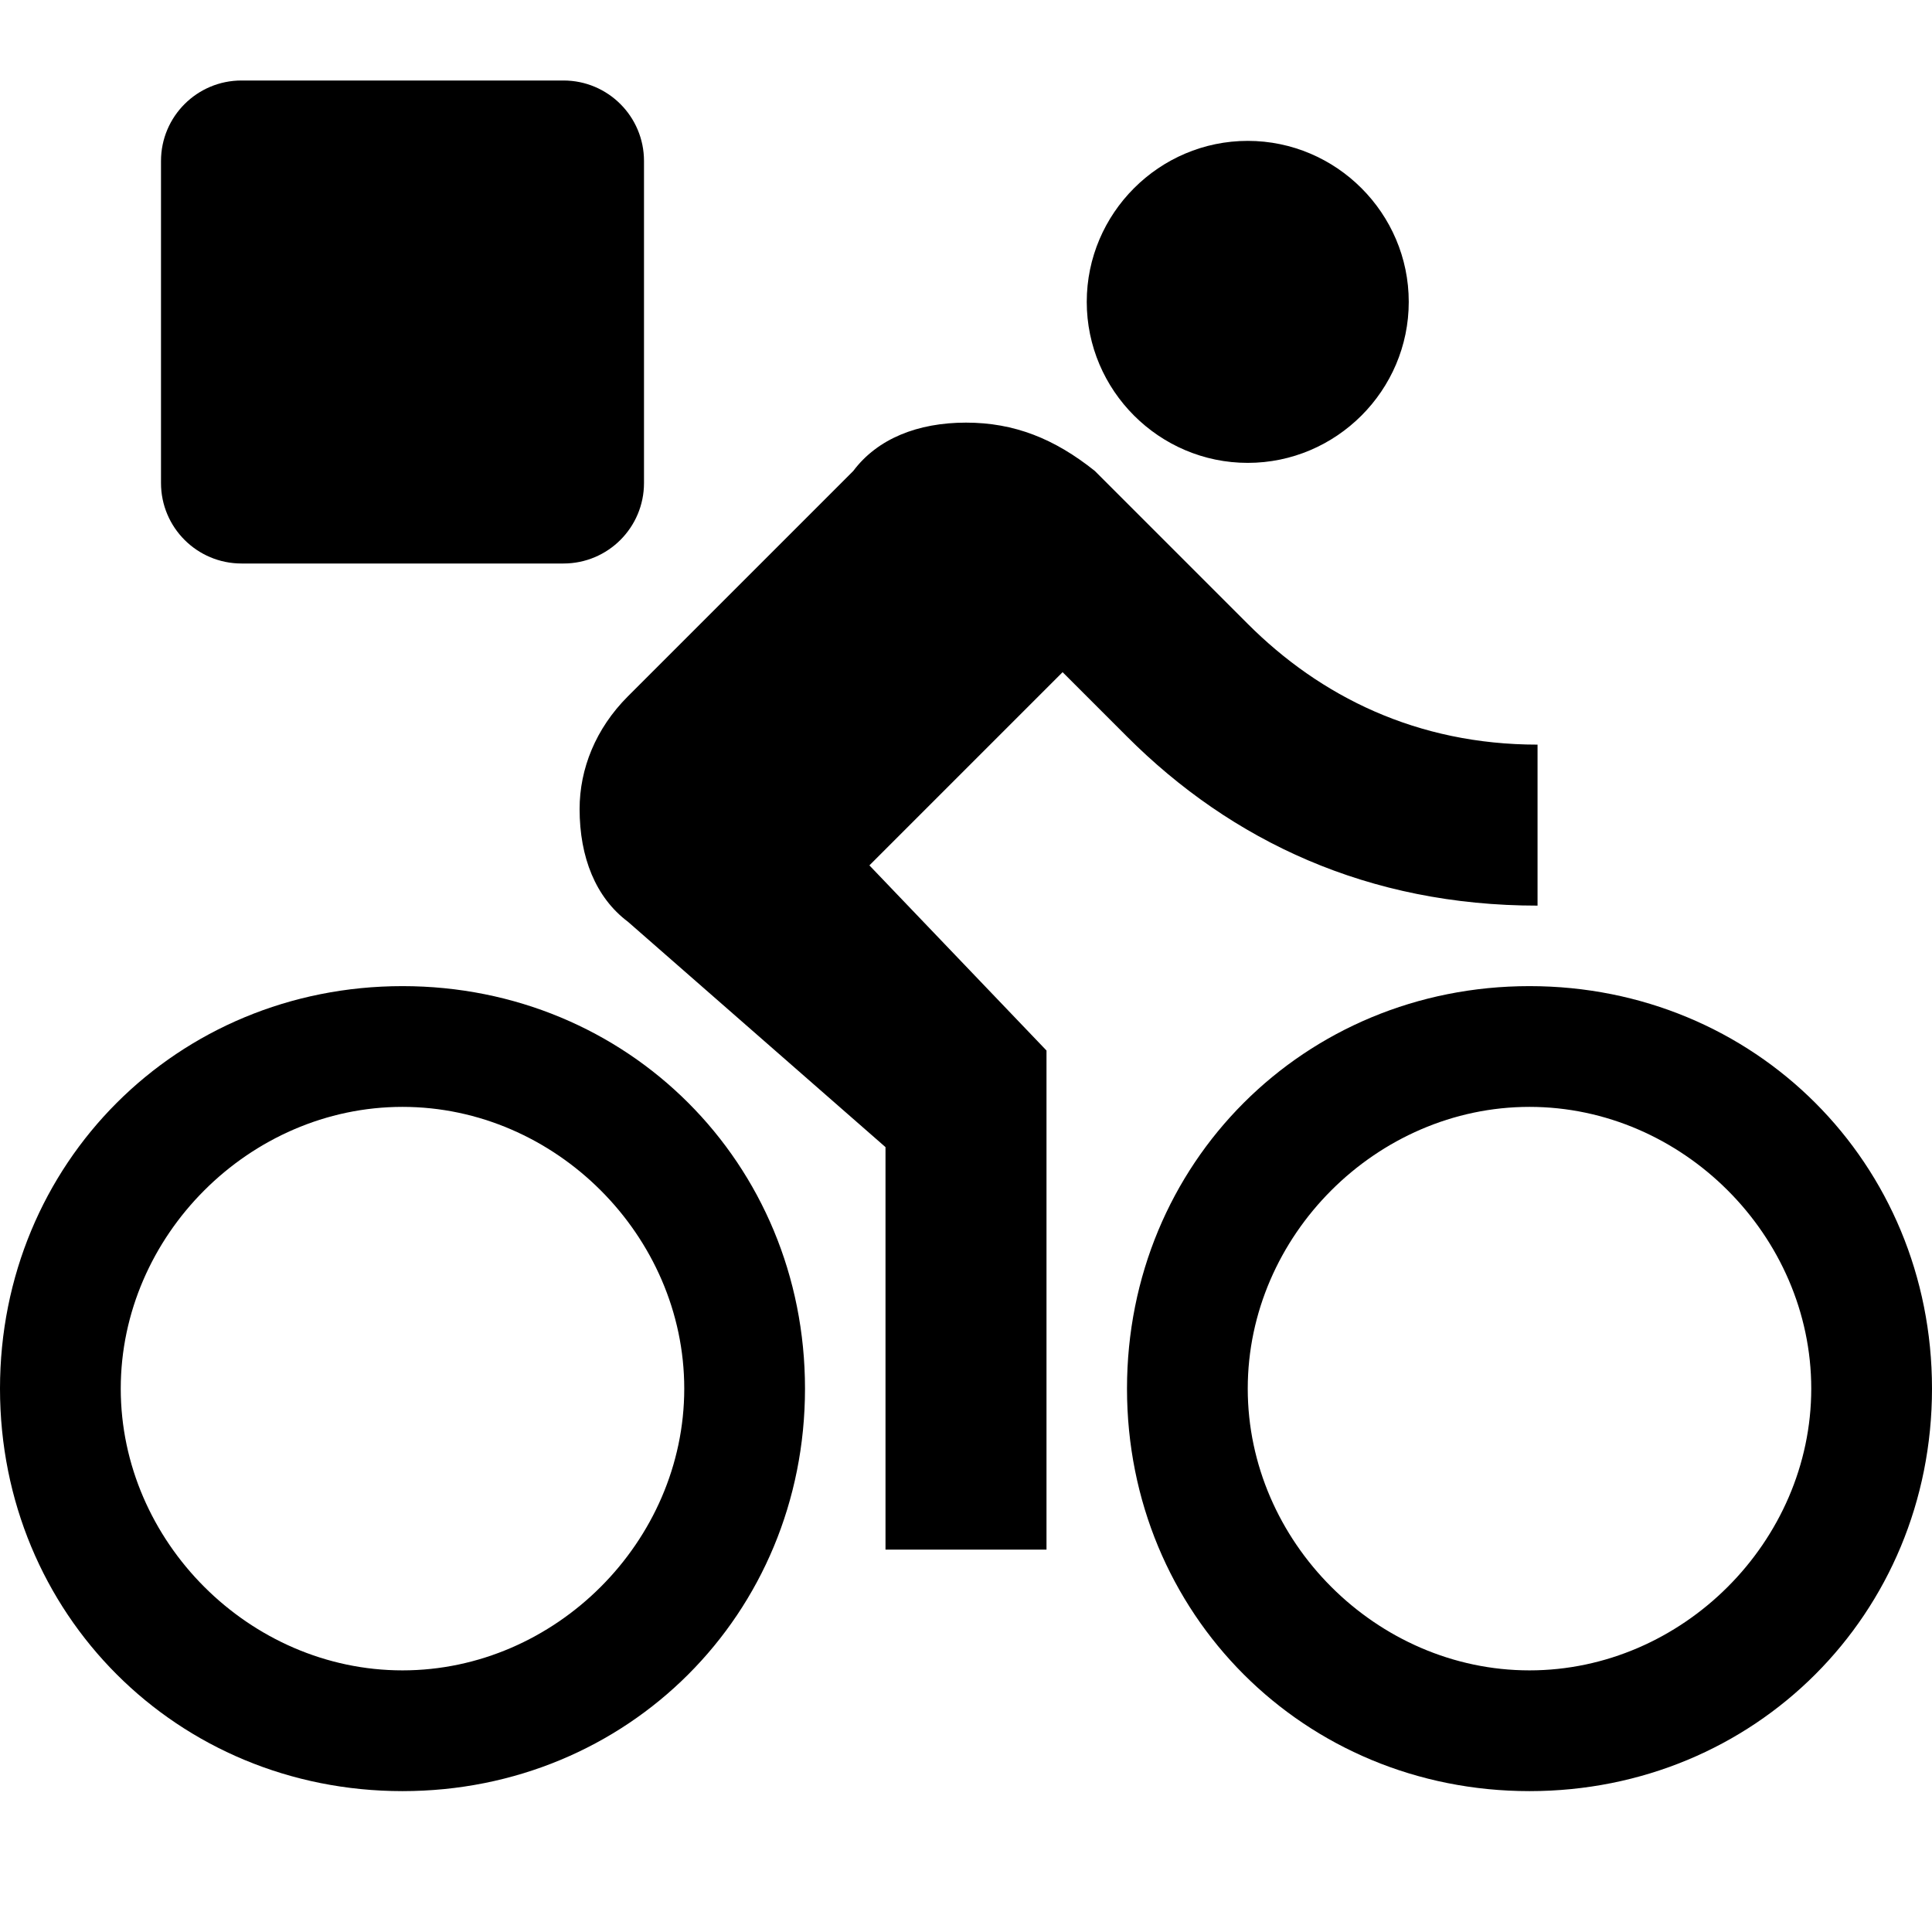
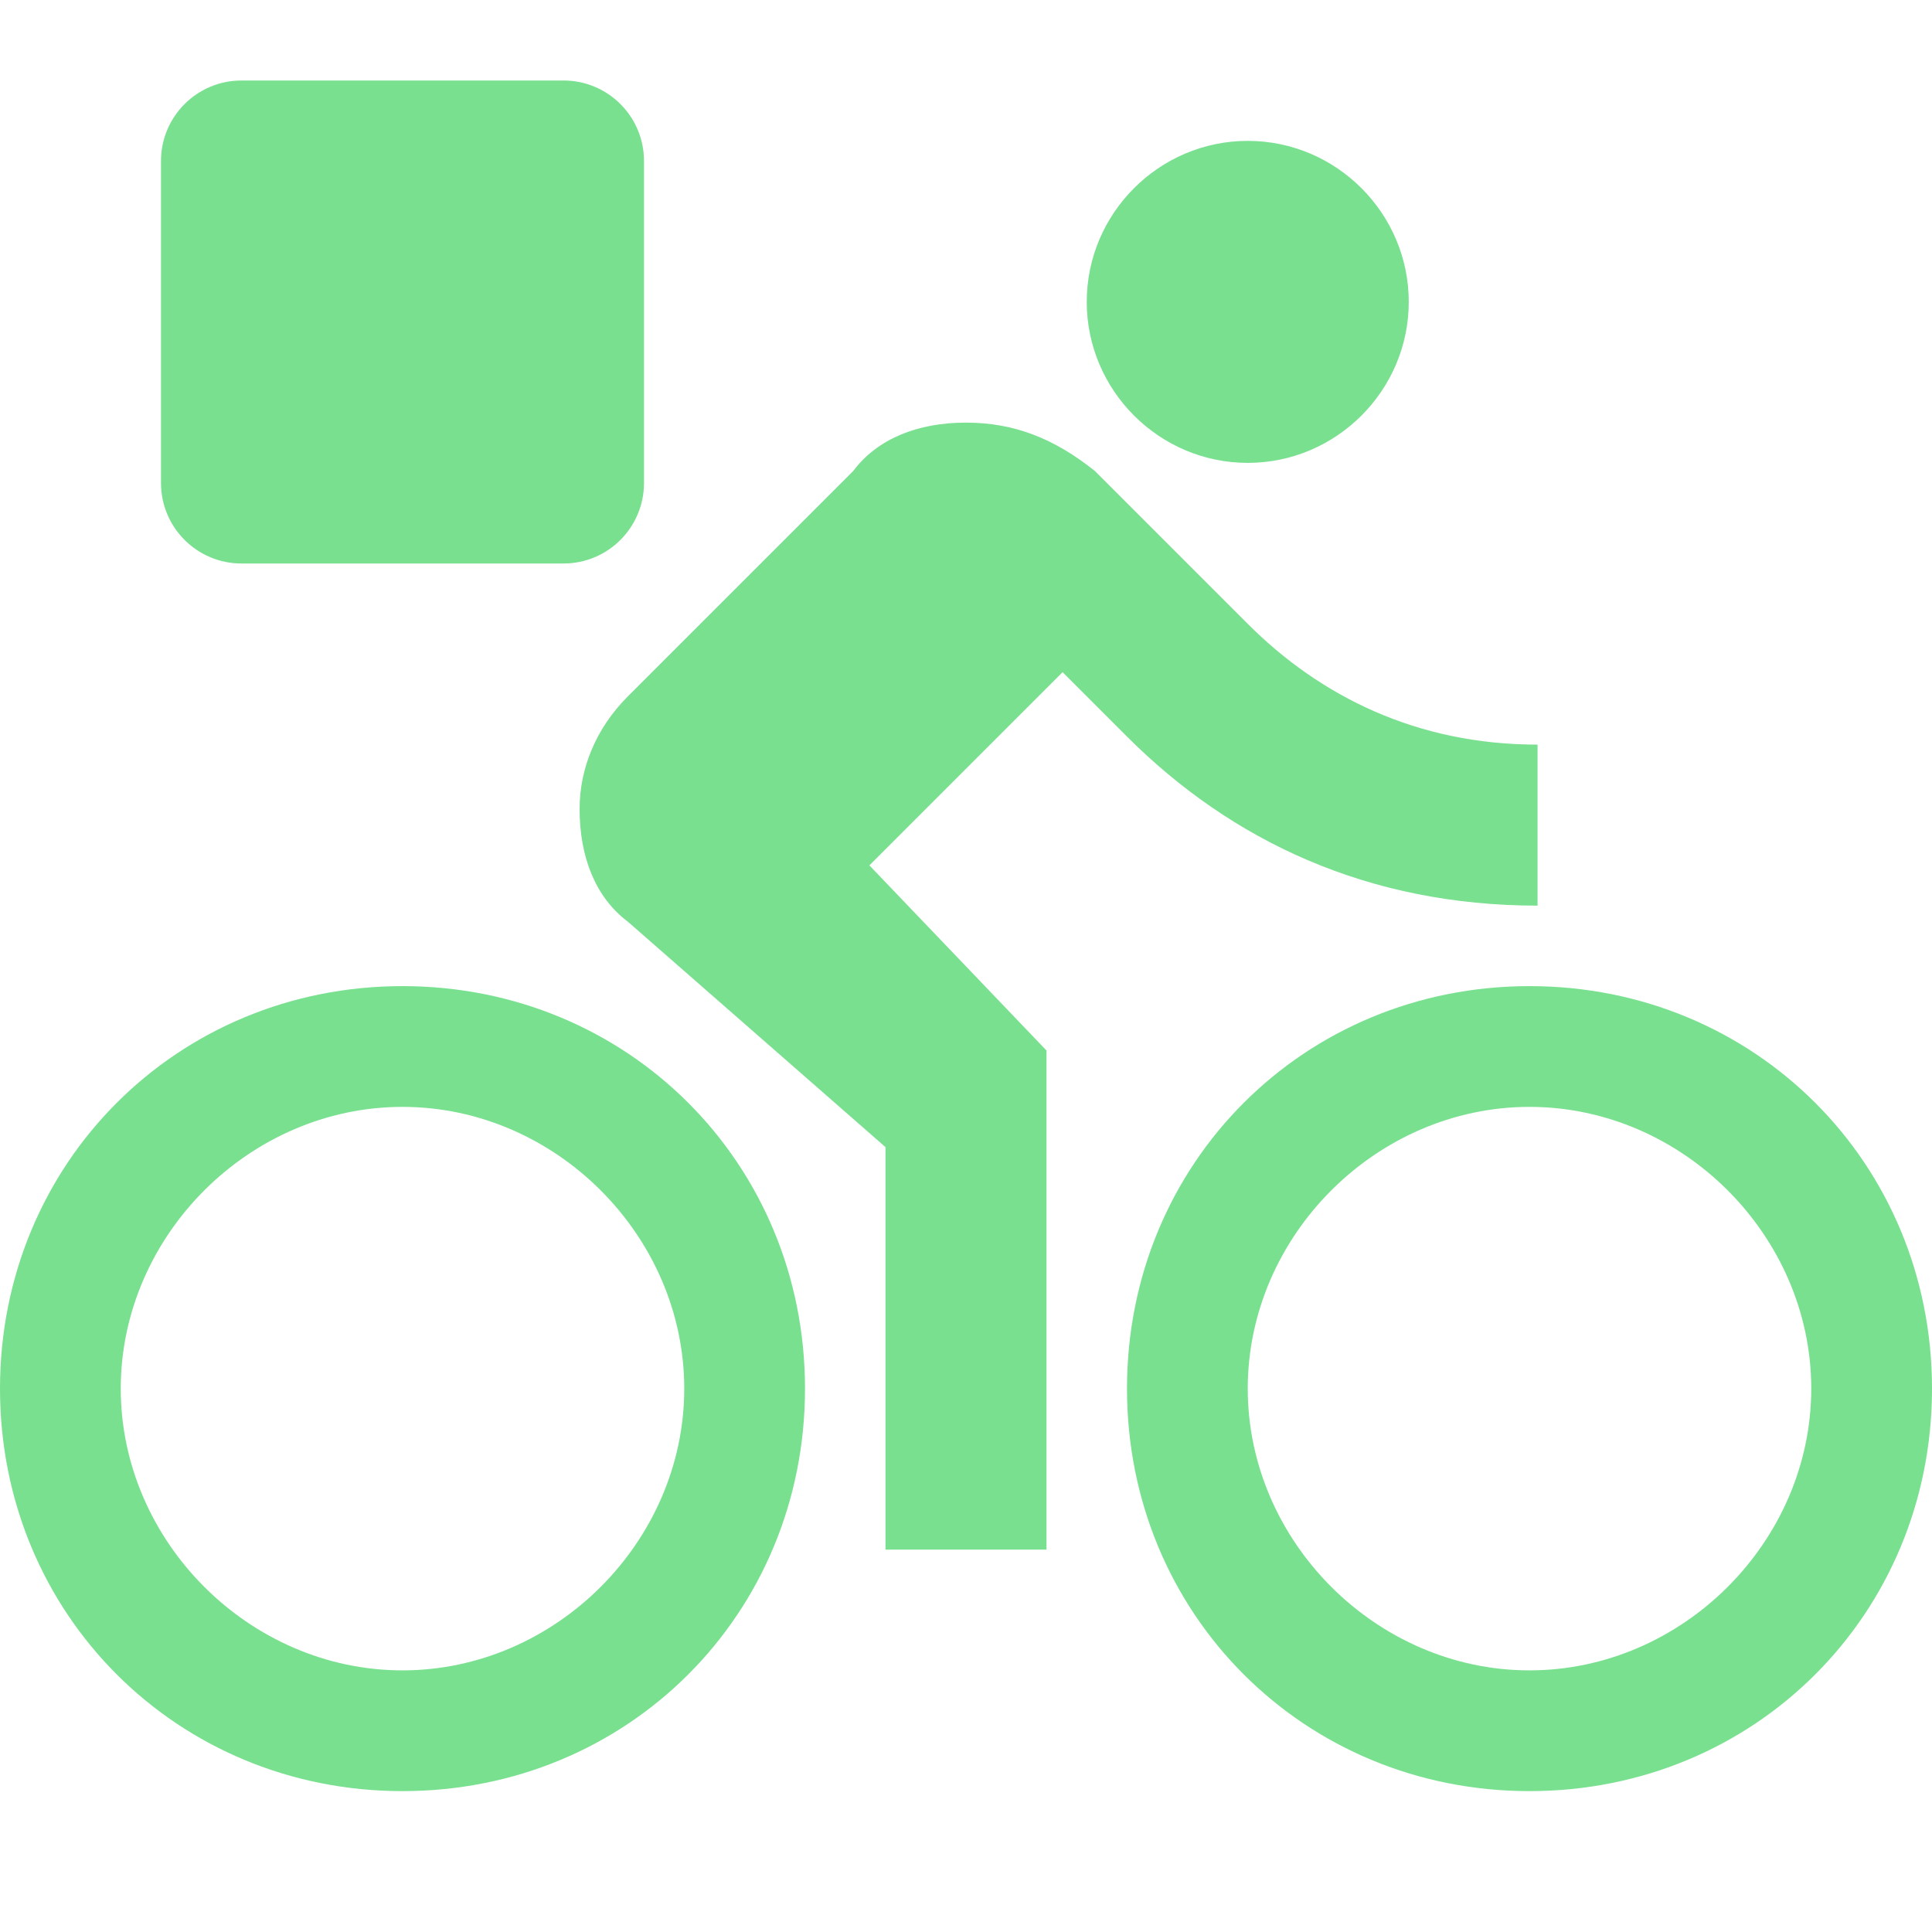
<svg xmlns="http://www.w3.org/2000/svg" width="24" height="24" fill="none">
-   <path fill-rule="evenodd" clip-rule="evenodd" d="M17.5 3.75c0 1.1-.9 2-2 2s-2-.9-2-2 .9-2 2-2 2 .9 2 2zM0 17.25c0-2.8 2.2-5 5-5s5 2.2 5 5-2.2 5-5 5-5-2.2-5-5zm5 3.5c-1.9 0-3.5-1.6-3.5-3.5s1.6-3.5 3.5-3.5 3.5 1.6 3.5 3.5-1.6 3.5-3.5 3.5zm14.1-9.5c-2.1 0-3.8-.8-5.1-2.1l-.8-.8-2.4 2.4 2.2 2.3v6.2h-2v-5l-3.2-2.8c-.4-.3-.6-.8-.6-1.4 0-.5.2-1 .6-1.4l2.8-2.8c.3-.4.8-.6 1.4-.6.6 0 1.1.2 1.6.6l1.9 1.9c.9.9 2.1 1.5 3.6 1.5v2zm-.1 1c-2.8 0-5 2.2-5 5s2.2 5 5 5 5-2.2 5-5-2.2-5-5-5zm-3.5 5c0 1.9 1.6 3.5 3.5 3.5s3.5-1.6 3.5-3.5-1.6-3.5-3.5-3.5-3.5 1.6-3.5 3.5z" fill="#000" />
-   <rect x="2" y="1" width="6" height="6" rx="1" fill="#000" />
+   <path fill-rule="evenodd" clip-rule="evenodd" d="M17.5 3.75c0 1.1-.9 2-2 2s-2-.9-2-2 .9-2 2-2 2 .9 2 2zM0 17.25c0-2.8 2.2-5 5-5s5 2.2 5 5-2.2 5-5 5-5-2.2-5-5zm5 3.5c-1.9 0-3.5-1.6-3.5-3.5s1.6-3.5 3.5-3.5 3.5 1.6 3.5 3.5-1.6 3.5-3.5 3.5zm14.1-9.5c-2.1 0-3.8-.8-5.1-2.1l-.8-.8-2.4 2.4 2.2 2.3v6.2h-2v-5l-3.2-2.8c-.4-.3-.6-.8-.6-1.4 0-.5.2-1 .6-1.4l2.8-2.8c.3-.4.8-.6 1.4-.6.6 0 1.1.2 1.6.6l1.9 1.9c.9.9 2.1 1.5 3.6 1.5v2zm-.1 1c-2.8 0-5 2.2-5 5s2.2 5 5 5 5-2.2 5-5-2.2-5-5-5zm-3.5 5c0 1.9 1.6 3.5 3.5 3.5s3.5-1.6 3.5-3.5-1.6-3.5-3.5-3.5-3.5 1.6-3.5 3.5z" fill="#78E08F" />
+   <rect x="2" y="1" width="6" height="6" rx="1" fill="#78E08F" />
</svg>
